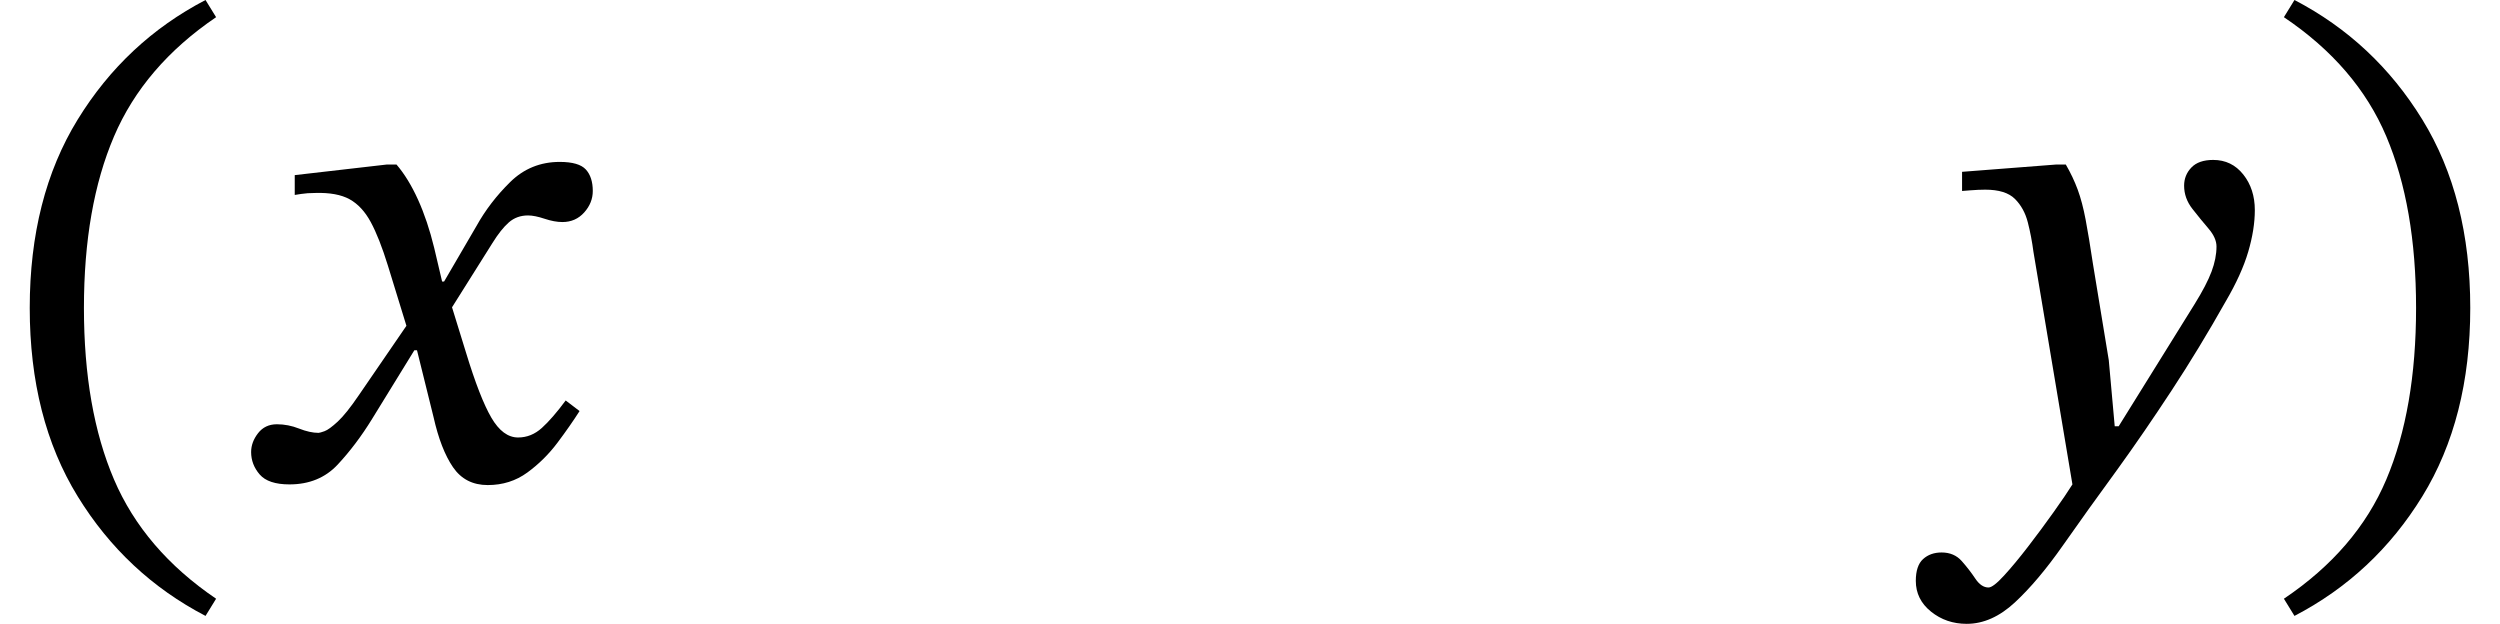
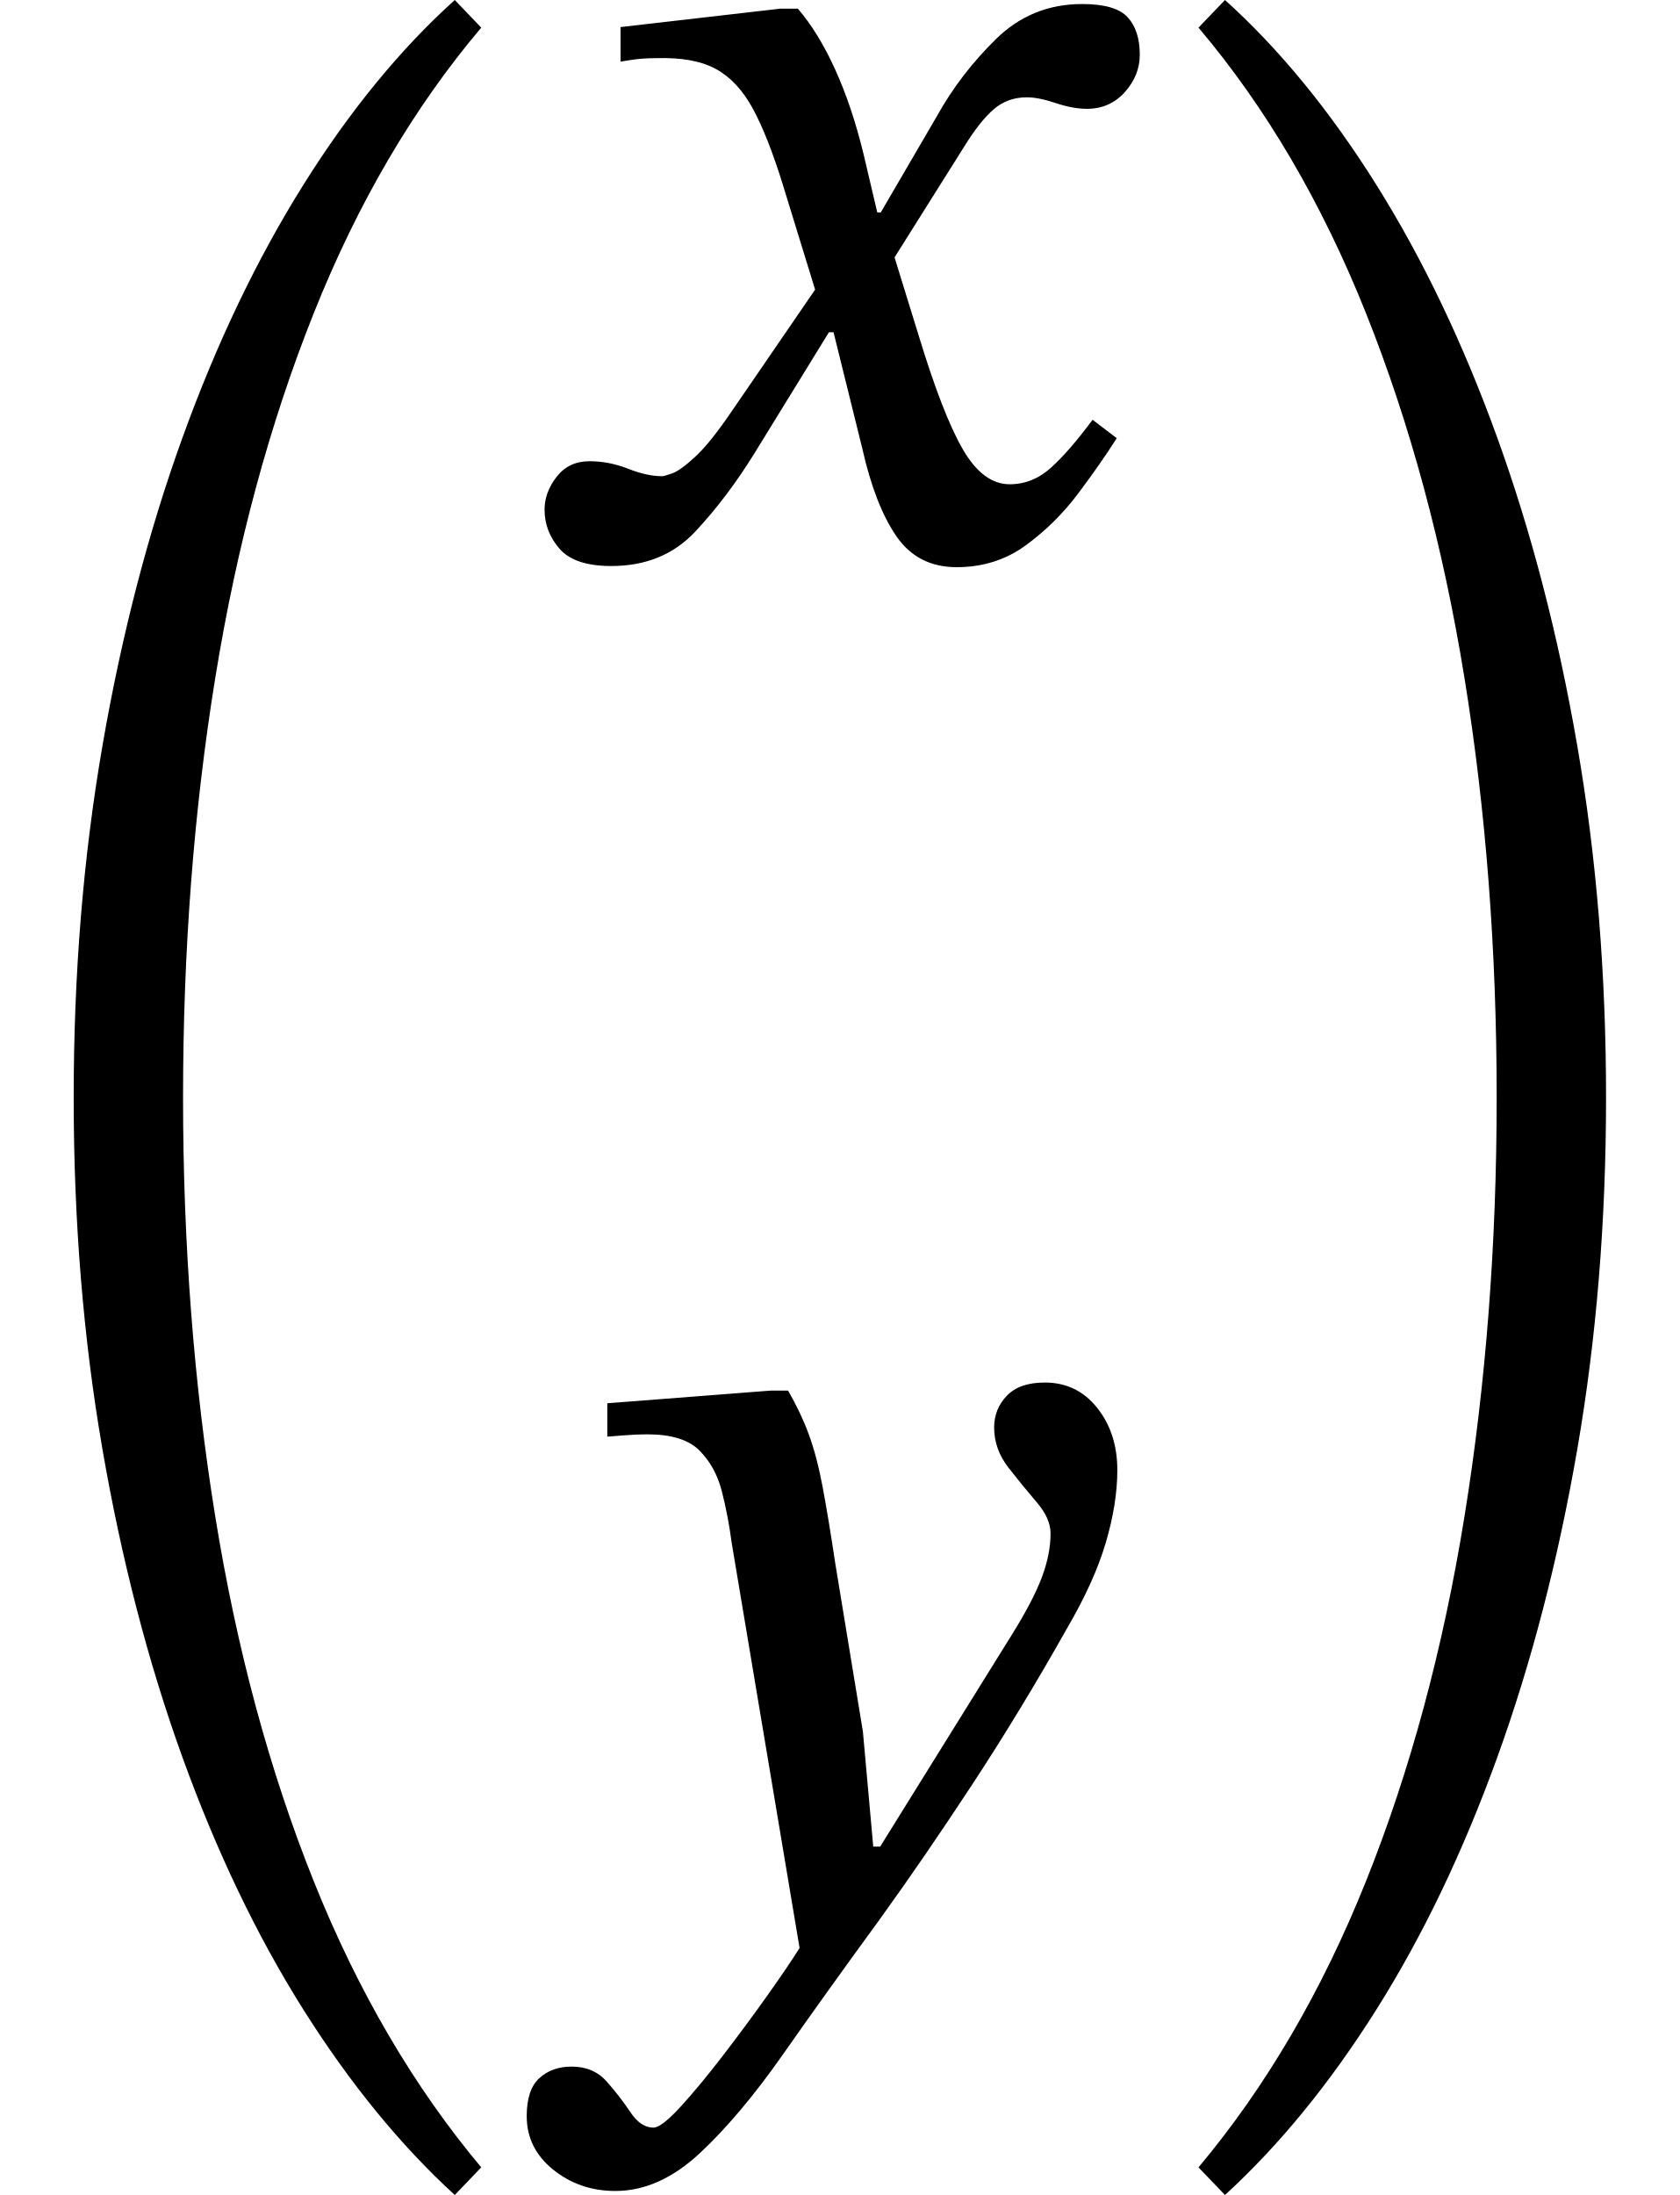
- <svg xmlns="http://www.w3.org/2000/svg" width="45.396" height="11.328" viewBox="0 0 45.396 11.328">
+ <svg xmlns="http://www.w3.org/2000/svg" width="17.508" height="22.872" viewBox="0 0 17.508 22.872">
  <g fill="#000000">
-     <path d="M0.54 5.592Q0.54 3.588 1.41 2.172Q2.28 0.756 3.732 0L3.924 0.312Q2.616 1.2 2.07 2.478Q1.524 3.756 1.524 5.592Q1.524 7.428 2.07 8.706Q2.616 9.984 3.924 10.872L3.732 11.184Q2.28 10.428 1.41 9.012Q0.54 7.596 0.54 5.592Z" />
-     <path d="M8.064 5.112L8.652 4.104Q8.892 3.672 9.264 3.306Q9.636 2.94 10.164 2.94Q10.512 2.94 10.638 3.078Q10.764 3.216 10.764 3.468Q10.764 3.684 10.608 3.858Q10.452 4.032 10.212 4.032Q10.068 4.032 9.888 3.972Q9.708 3.912 9.588 3.912Q9.384 3.912 9.24 4.038Q9.096 4.164 8.94 4.416L8.208 5.58L8.46 6.396Q8.712 7.224 8.922 7.584Q9.132 7.944 9.408 7.944Q9.648 7.944 9.84 7.77Q10.032 7.596 10.272 7.272L10.524 7.464Q10.356 7.728 10.122 8.04Q9.888 8.352 9.576 8.58Q9.264 8.808 8.856 8.808Q8.448 8.808 8.226 8.484Q8.004 8.16 7.872 7.572L7.572 6.36L7.524 6.36L6.756 7.608Q6.468 8.076 6.132 8.436Q5.796 8.796 5.256 8.796Q4.872 8.796 4.716 8.616Q4.56 8.436 4.56 8.208Q4.56 8.028 4.686 7.866Q4.812 7.704 5.028 7.704Q5.232 7.704 5.43 7.782Q5.628 7.86 5.784 7.86Q5.808 7.86 5.892 7.83Q5.976 7.8 6.132 7.656Q6.288 7.512 6.516 7.176L7.38 5.916L7.044 4.824Q6.888 4.32 6.732 4.032Q6.576 3.744 6.348 3.618Q6.12 3.492 5.724 3.504Q5.58 3.504 5.466 3.522Q5.352 3.54 5.352 3.54L5.352 3.18L7.02 2.988L7.2 2.988Q7.416 3.24 7.59 3.624Q7.764 4.008 7.884 4.5L8.028 5.112Z" />
-     <path d="M38.004 4.788L38.292 6.54L38.4 7.74L38.472 7.74L39.852 5.52Q40.068 5.172 40.158 4.932Q40.248 4.692 40.248 4.476Q40.248 4.32 40.104 4.152Q39.96 3.984 39.81 3.792Q39.66 3.6 39.66 3.372Q39.66 3.18 39.792 3.042Q39.924 2.904 40.188 2.904Q40.524 2.904 40.734 3.168Q40.944 3.432 40.944 3.816Q40.944 4.164 40.824 4.572Q40.704 4.98 40.416 5.472Q39.936 6.324 39.432 7.092Q38.928 7.86 38.46 8.508Q37.908 9.264 37.458 9.906Q37.008 10.548 36.588 10.938Q36.168 11.328 35.712 11.328Q35.34 11.328 35.064 11.106Q34.788 10.884 34.788 10.548Q34.788 10.272 34.92 10.152Q35.052 10.032 35.256 10.032Q35.484 10.032 35.622 10.188Q35.76 10.344 35.868 10.506Q35.976 10.668 36.108 10.668Q36.192 10.668 36.39 10.452Q36.588 10.236 36.828 9.924Q37.068 9.612 37.29 9.3Q37.512 8.988 37.632 8.796L36.924 4.572Q36.888 4.296 36.822 4.038Q36.756 3.78 36.588 3.612Q36.42 3.444 36.048 3.444Q35.928 3.444 35.778 3.456Q35.628 3.468 35.628 3.468L35.628 3.12L37.332 2.988L37.512 2.988Q37.644 3.216 37.728 3.444Q37.812 3.672 37.872 3.99Q37.932 4.308 38.004 4.788Z" />
-     <path d="M44.856 5.592Q44.856 7.596 43.986 9.012Q43.116 10.428 41.664 11.184L41.472 10.872Q42.792 9.984 43.332 8.706Q43.872 7.428 43.872 5.592Q43.872 3.756 43.332 2.478Q42.792 1.2 41.472 0.312L41.664 0Q43.116 0.756 43.986 2.172Q44.856 3.588 44.856 5.592Z" />
+     <path d="M0.768 11.436Q0.768 9.504 1.068 7.77Q1.368 6.036 1.902 4.56Q2.436 3.084 3.162 1.926Q3.888 0.768 4.74 0L5.016 0.288Q3.96 1.536 3.27 3.264Q2.58 4.992 2.244 7.062Q1.908 9.132 1.908 11.436Q1.908 13.728 2.244 15.804Q2.58 17.88 3.27 19.602Q3.96 21.324 5.016 22.584L4.74 22.872Q3.888 22.092 3.162 20.94Q2.436 19.788 1.902 18.312Q1.368 16.836 1.068 15.102Q0.768 13.368 0.768 11.436Z" />
+     <path d="M9.18 2.214L9.768 1.206Q10.008 0.774 10.38 0.408Q10.752 0.042 11.28 0.042Q11.628 0.042 11.754 0.18Q11.88 0.318 11.88 0.57Q11.88 0.786 11.724 0.96Q11.568 1.134 11.328 1.134Q11.184 1.134 11.004 1.074Q10.824 1.014 10.704 1.014Q10.5 1.014 10.356 1.14Q10.212 1.266 10.056 1.518L9.324 2.682L9.576 3.498Q9.828 4.326 10.038 4.686Q10.248 5.046 10.524 5.046Q10.764 5.046 10.956 4.872Q11.148 4.698 11.388 4.374L11.64 4.566Q11.472 4.83 11.238 5.142Q11.004 5.454 10.692 5.682Q10.38 5.91 9.972 5.91Q9.564 5.91 9.342 5.586Q9.12 5.262 8.988 4.674L8.688 3.462L8.64 3.462L7.872 4.71Q7.584 5.178 7.248 5.538Q6.912 5.898 6.372 5.898Q5.988 5.898 5.832 5.718Q5.676 5.538 5.676 5.31Q5.676 5.13 5.802 4.968Q5.928 4.806 6.144 4.806Q6.348 4.806 6.546 4.884Q6.744 4.962 6.9 4.962Q6.924 4.962 7.008 4.932Q7.092 4.902 7.248 4.758Q7.404 4.614 7.632 4.278L8.496 3.018L8.16 1.926Q8.004 1.422 7.848 1.134Q7.692 0.846 7.464 0.72Q7.236 0.594 6.84 0.606Q6.696 0.606 6.582 0.624Q6.468 0.642 6.468 0.642L6.468 0.282L8.136 0.09L8.316 0.09Q8.532 0.342 8.706 0.726Q8.88 1.11 9 1.602L9.144 2.214Z" />
+     <path d="M8.706 16.29L8.994 18.042L9.102 19.242L9.174 19.242L10.554 17.022Q10.77 16.674 10.86 16.434Q10.95 16.194 10.95 15.978Q10.95 15.822 10.806 15.654Q10.662 15.486 10.512 15.294Q10.362 15.102 10.362 14.874Q10.362 14.682 10.494 14.544Q10.626 14.406 10.89 14.406Q11.226 14.406 11.436 14.67Q11.646 14.934 11.646 15.318Q11.646 15.666 11.526 16.074Q11.406 16.482 11.118 16.974Q10.638 17.826 10.134 18.594Q9.63 19.362 9.162 20.01Q8.61 20.766 8.16 21.408Q7.71 22.05 7.29 22.44Q6.87 22.83 6.414 22.83Q6.042 22.83 5.766 22.608Q5.49 22.386 5.49 22.05Q5.49 21.774 5.622 21.654Q5.754 21.534 5.958 21.534Q6.186 21.534 6.324 21.69Q6.462 21.846 6.57 22.008Q6.678 22.17 6.81 22.17Q6.894 22.17 7.092 21.954Q7.29 21.738 7.53 21.426Q7.77 21.114 7.992 20.802Q8.214 20.49 8.334 20.298L7.626 16.074Q7.59 15.798 7.524 15.54Q7.458 15.282 7.29 15.114Q7.122 14.946 6.75 14.946Q6.63 14.946 6.48 14.958Q6.33 14.97 6.33 14.97L6.33 14.622L8.034 14.49L8.214 14.49Q8.346 14.718 8.43 14.946Q8.514 15.174 8.574 15.492Q8.634 15.81 8.706 16.29Z" />
+     <path d="M16.74 11.436Q16.74 13.368 16.44 15.102Q16.14 16.836 15.606 18.312Q15.072 19.788 14.346 20.94Q13.62 22.092 12.768 22.872L12.492 22.584Q13.548 21.324 14.238 19.602Q14.928 17.88 15.264 15.804Q15.6 13.728 15.6 11.436Q15.6 9.132 15.264 7.062Q14.928 4.992 14.238 3.264Q13.548 1.536 12.492 0.288L12.768 0Q13.62 0.768 14.346 1.926Q15.072 3.084 15.606 4.56Q16.14 6.036 16.44 7.77Q16.74 9.504 16.74 11.436Z" />
  </g>
</svg>
